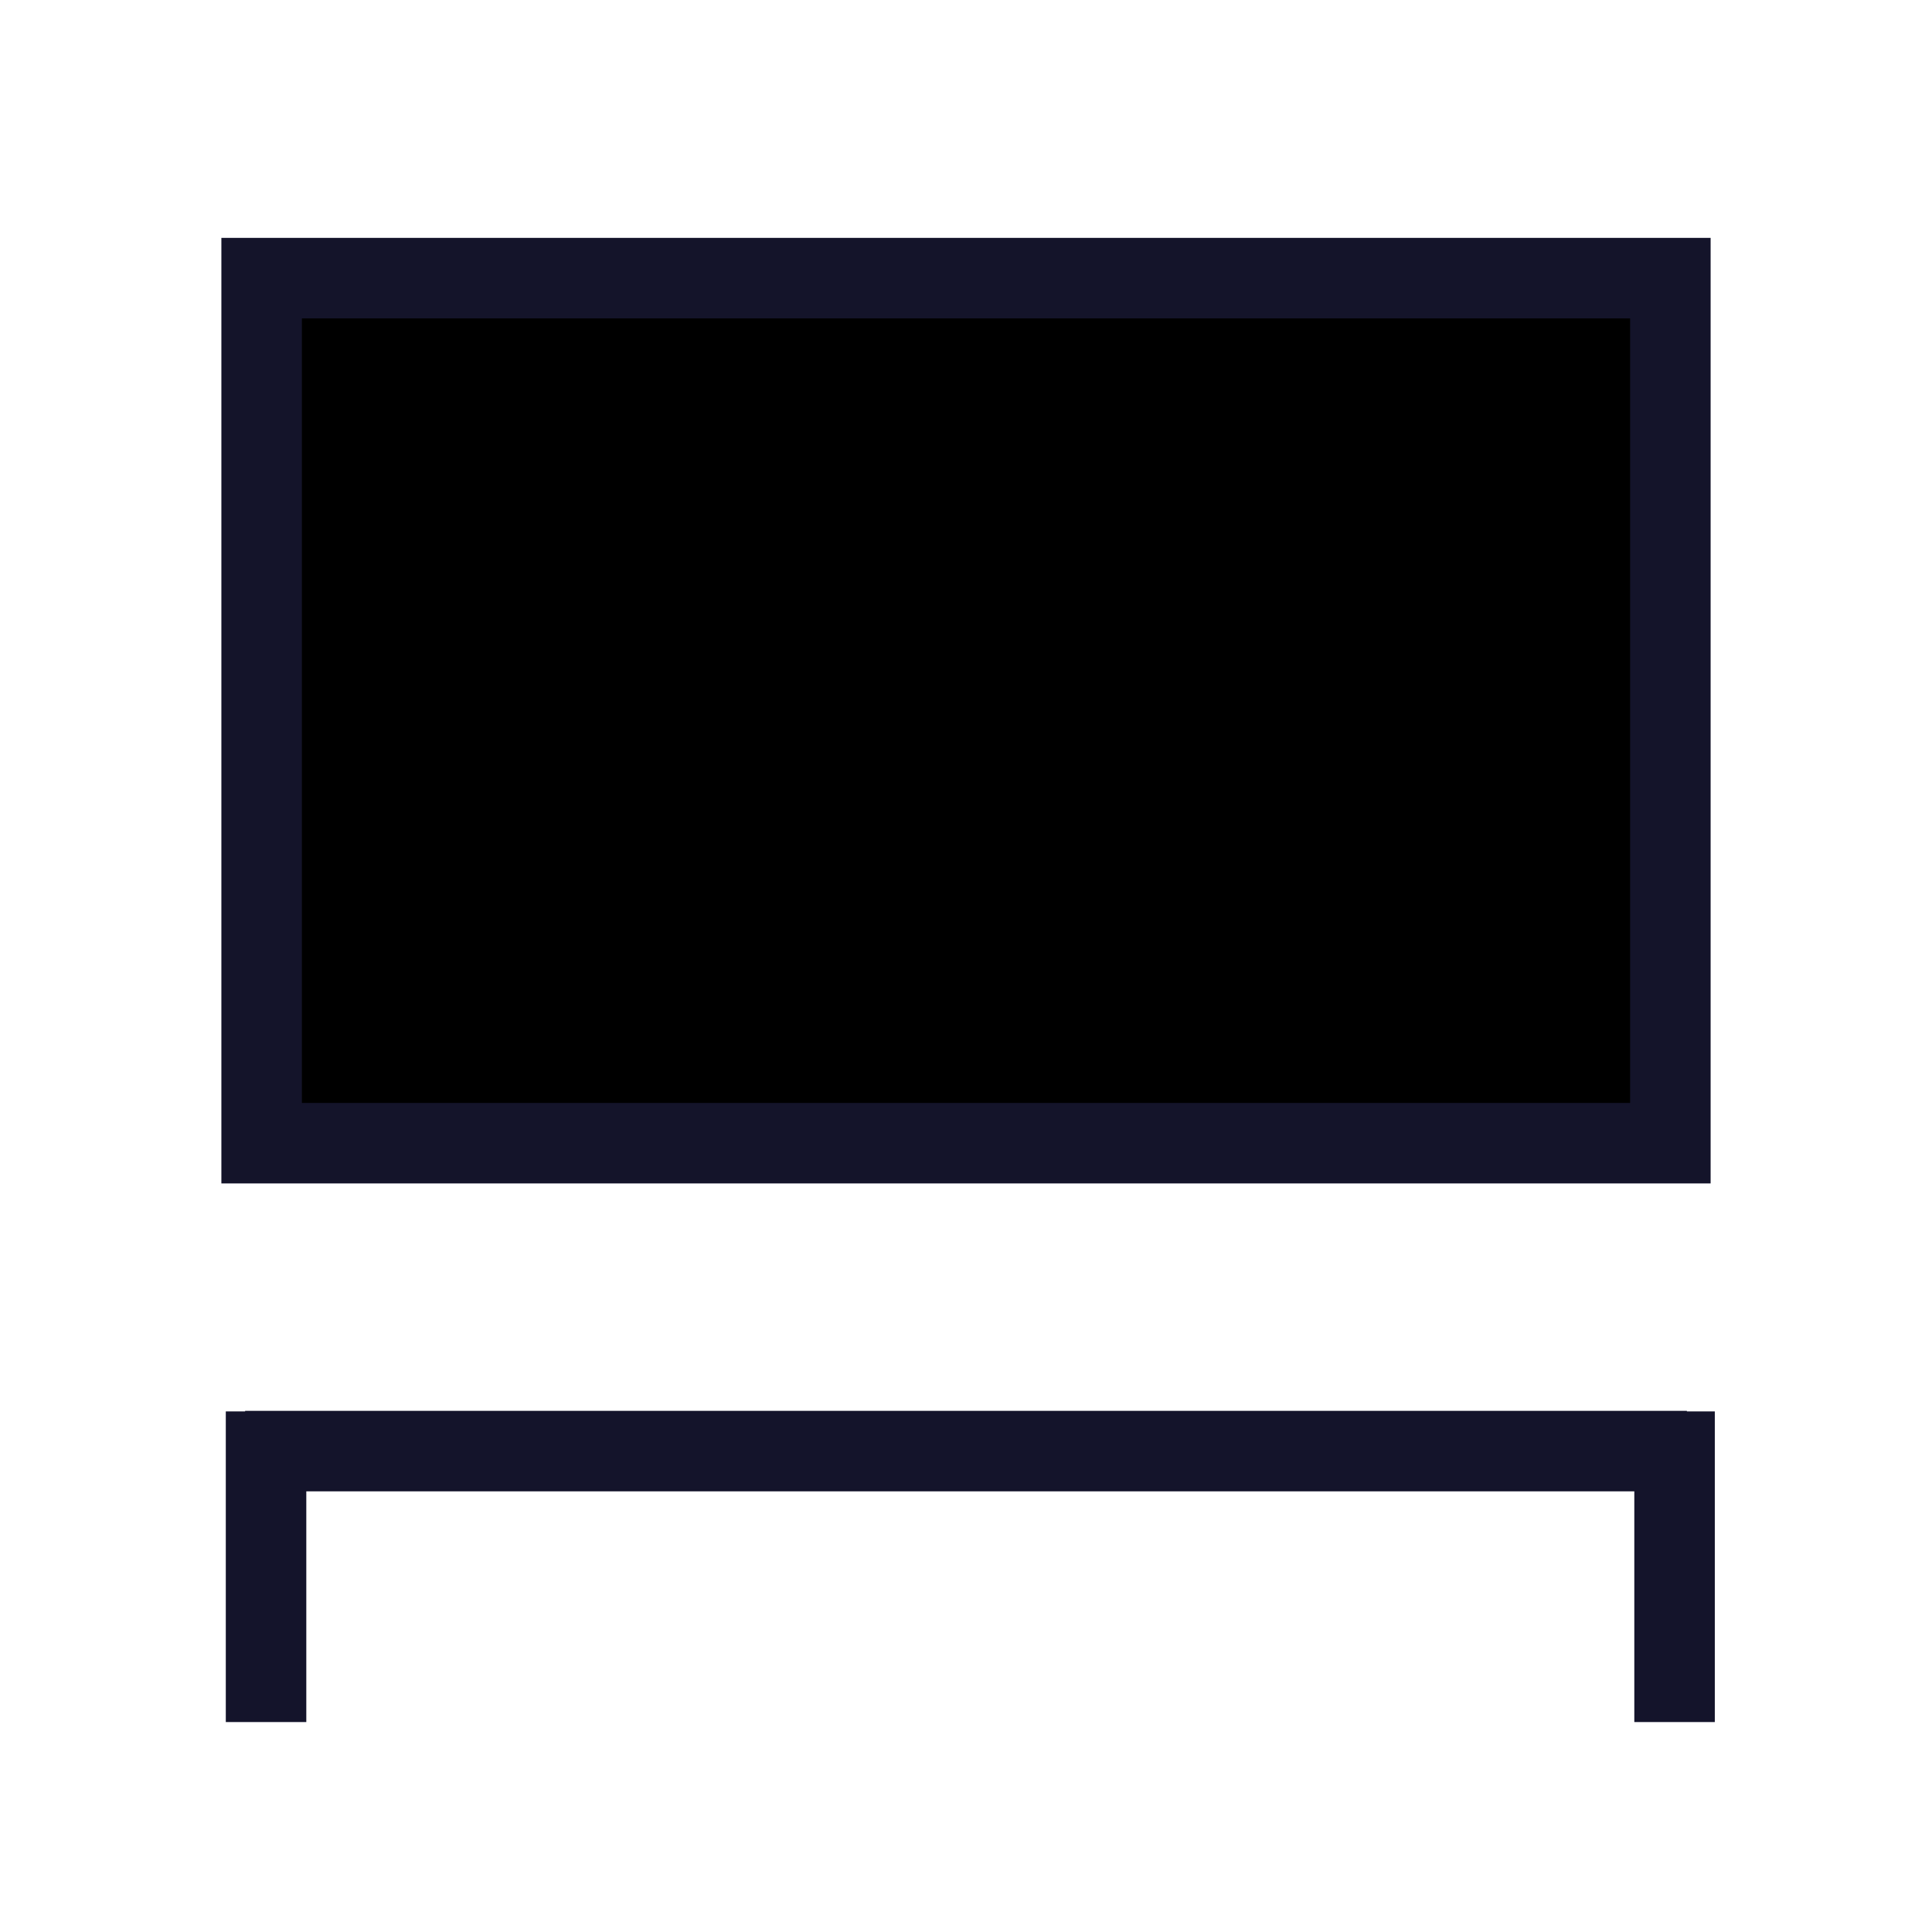
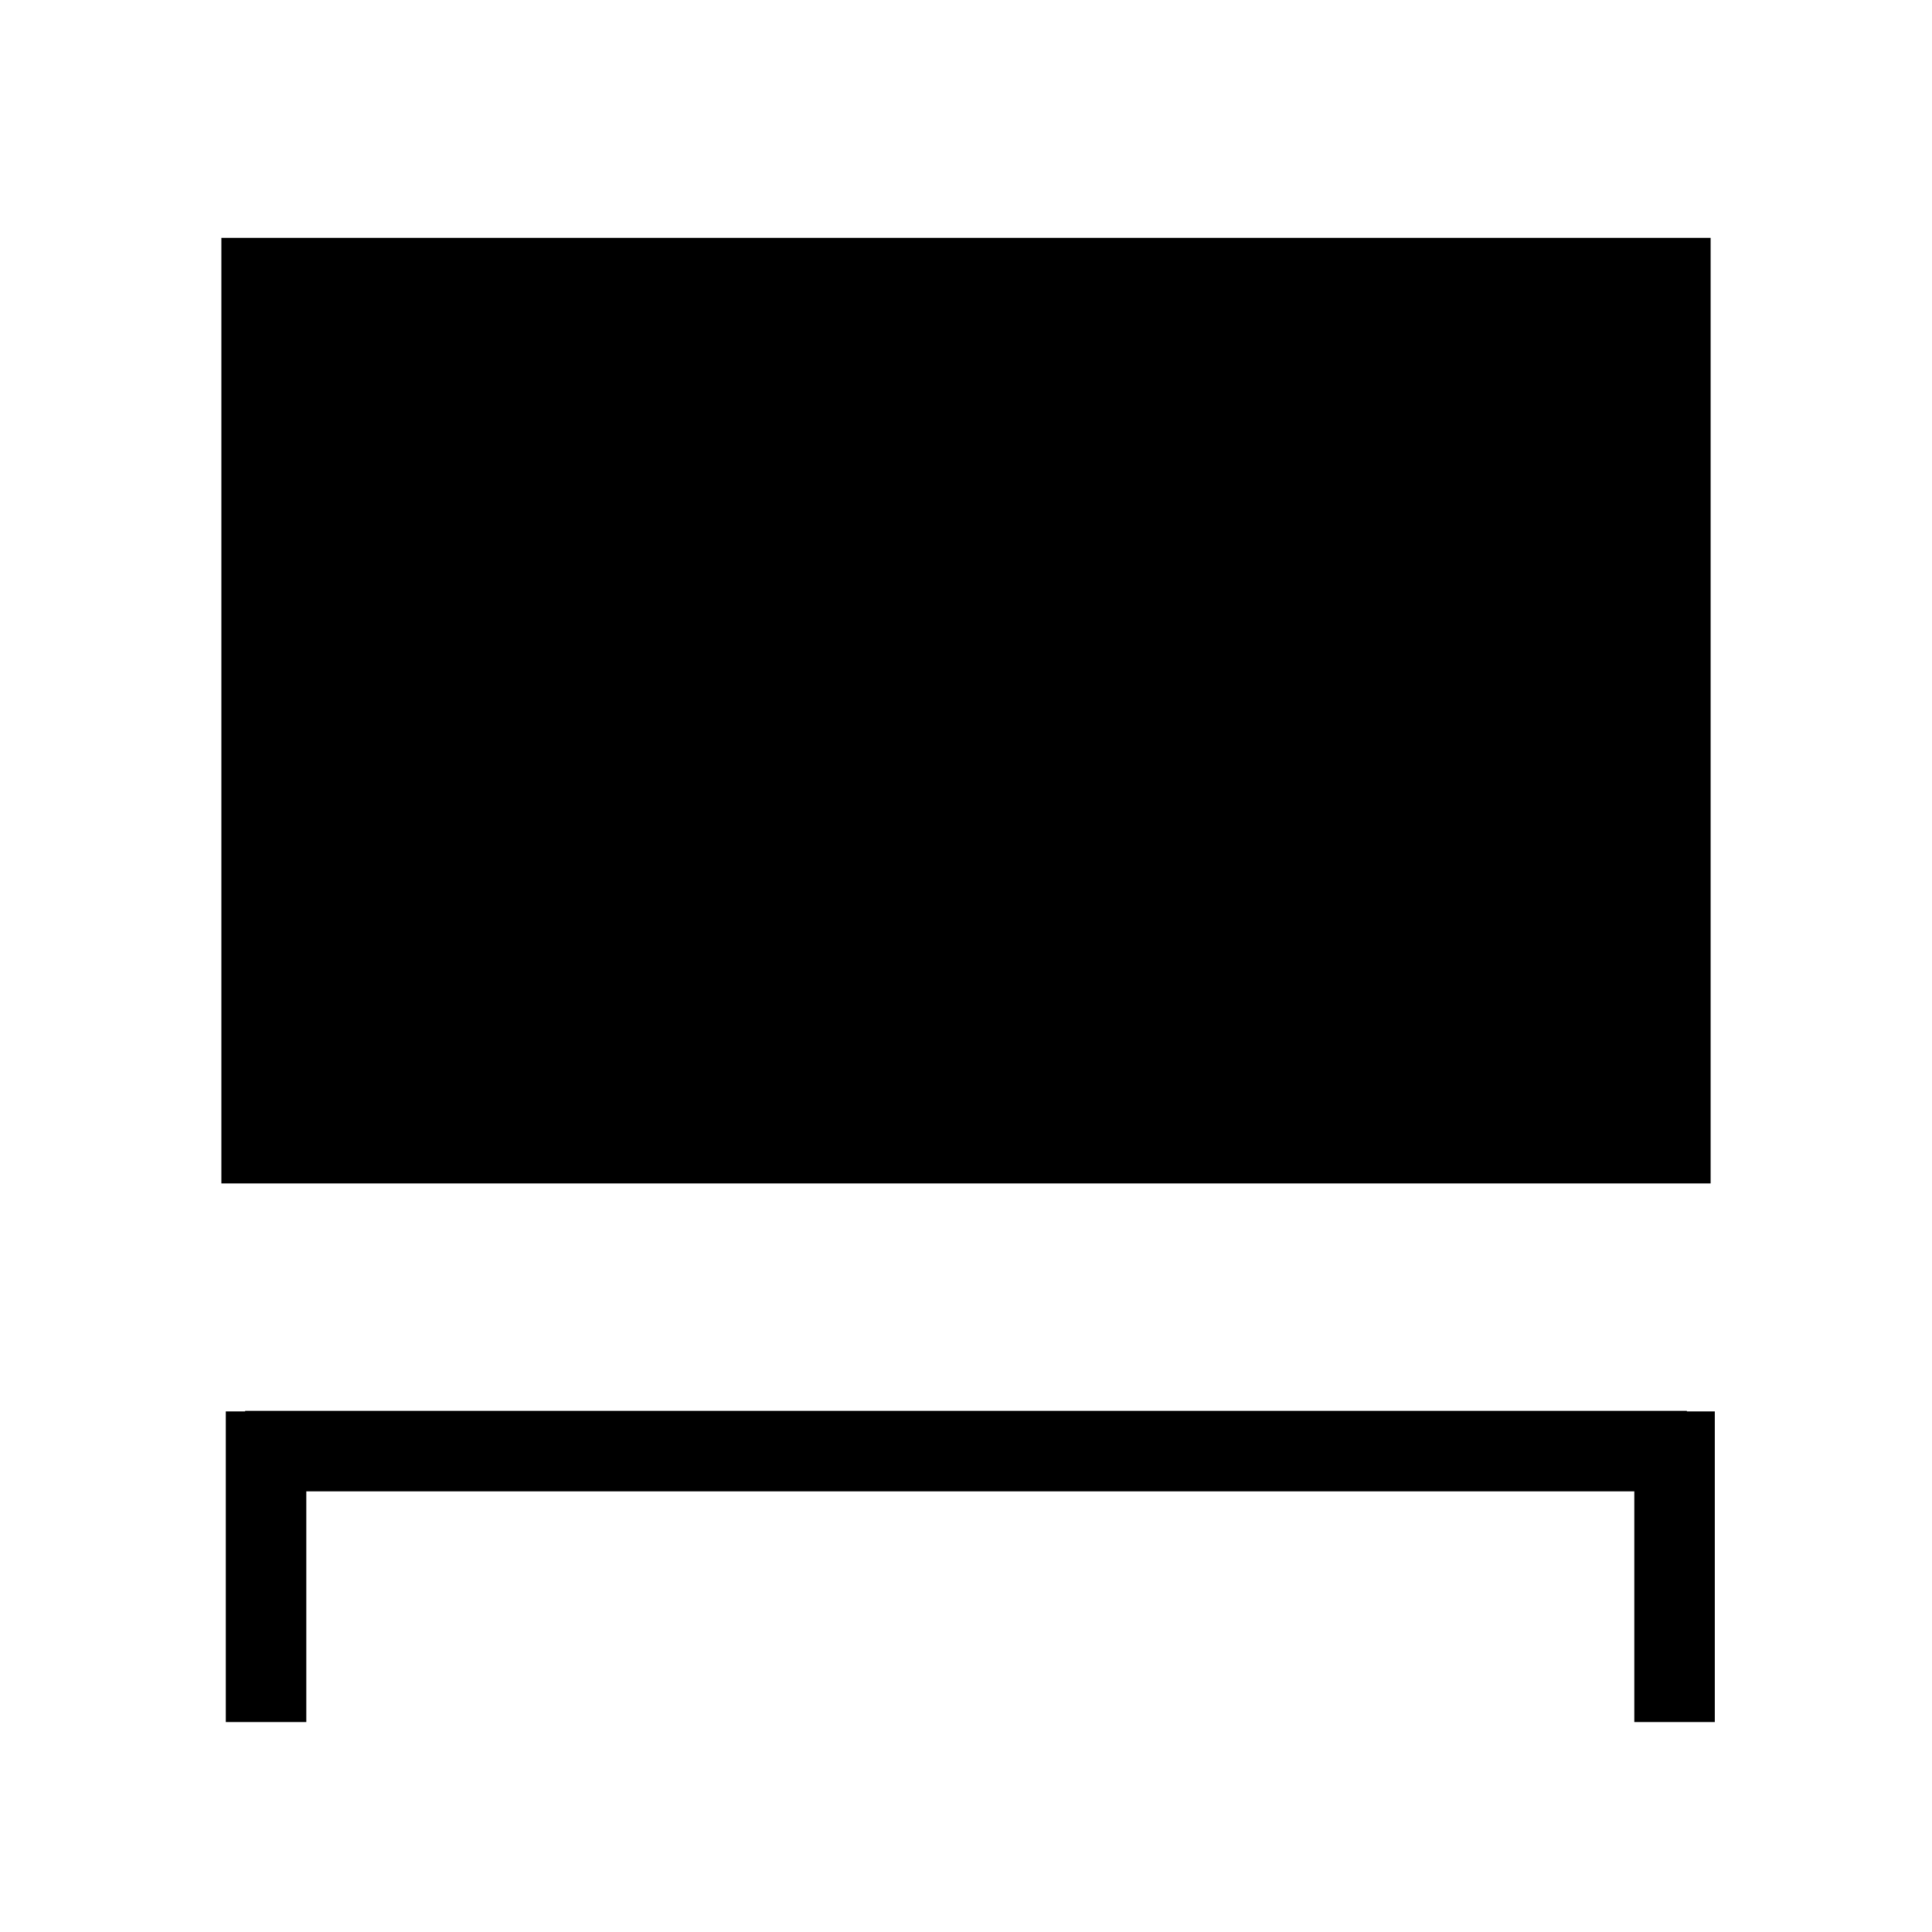
- <svg xmlns="http://www.w3.org/2000/svg" width="24" height="24" viewBox="0 0 24 24" fill="currentColor">
+ <svg xmlns="http://www.w3.org/2000/svg" width="24" height="24" viewBox="0 0 24 24" stroke="currentColor">
  <g id="Gallery">
-     <path id="Vector 8" d="M3.045 18.026H20.955" stroke="#14142B" />
-     <path id="Vector 115" d="M20.802 17.533L20.802 21.392" stroke="#14142B" />
-     <path id="Vector 116" d="M3.305 17.533L3.305 21.392" stroke="#14142B" />
-     <rect id="Rectangle 422" x="3.25" y="3.455" width="17.5" height="10.746" stroke="#14142A" />
+     <path id="Vector 8" d="M3.045 18.026H20.955" stroke="currentColor" />
+     <path id="Vector 115" d="M20.802 17.533L20.802 21.392" stroke="currentColor" />
+     <path id="Vector 116" d="M3.305 17.533L3.305 21.392" stroke="currentColor" />
+     <rect id="Rectangle 422" x="3.25" y="3.455" width="17.5" height="10.746" stroke="currentColor" />
  </g>
</svg>
